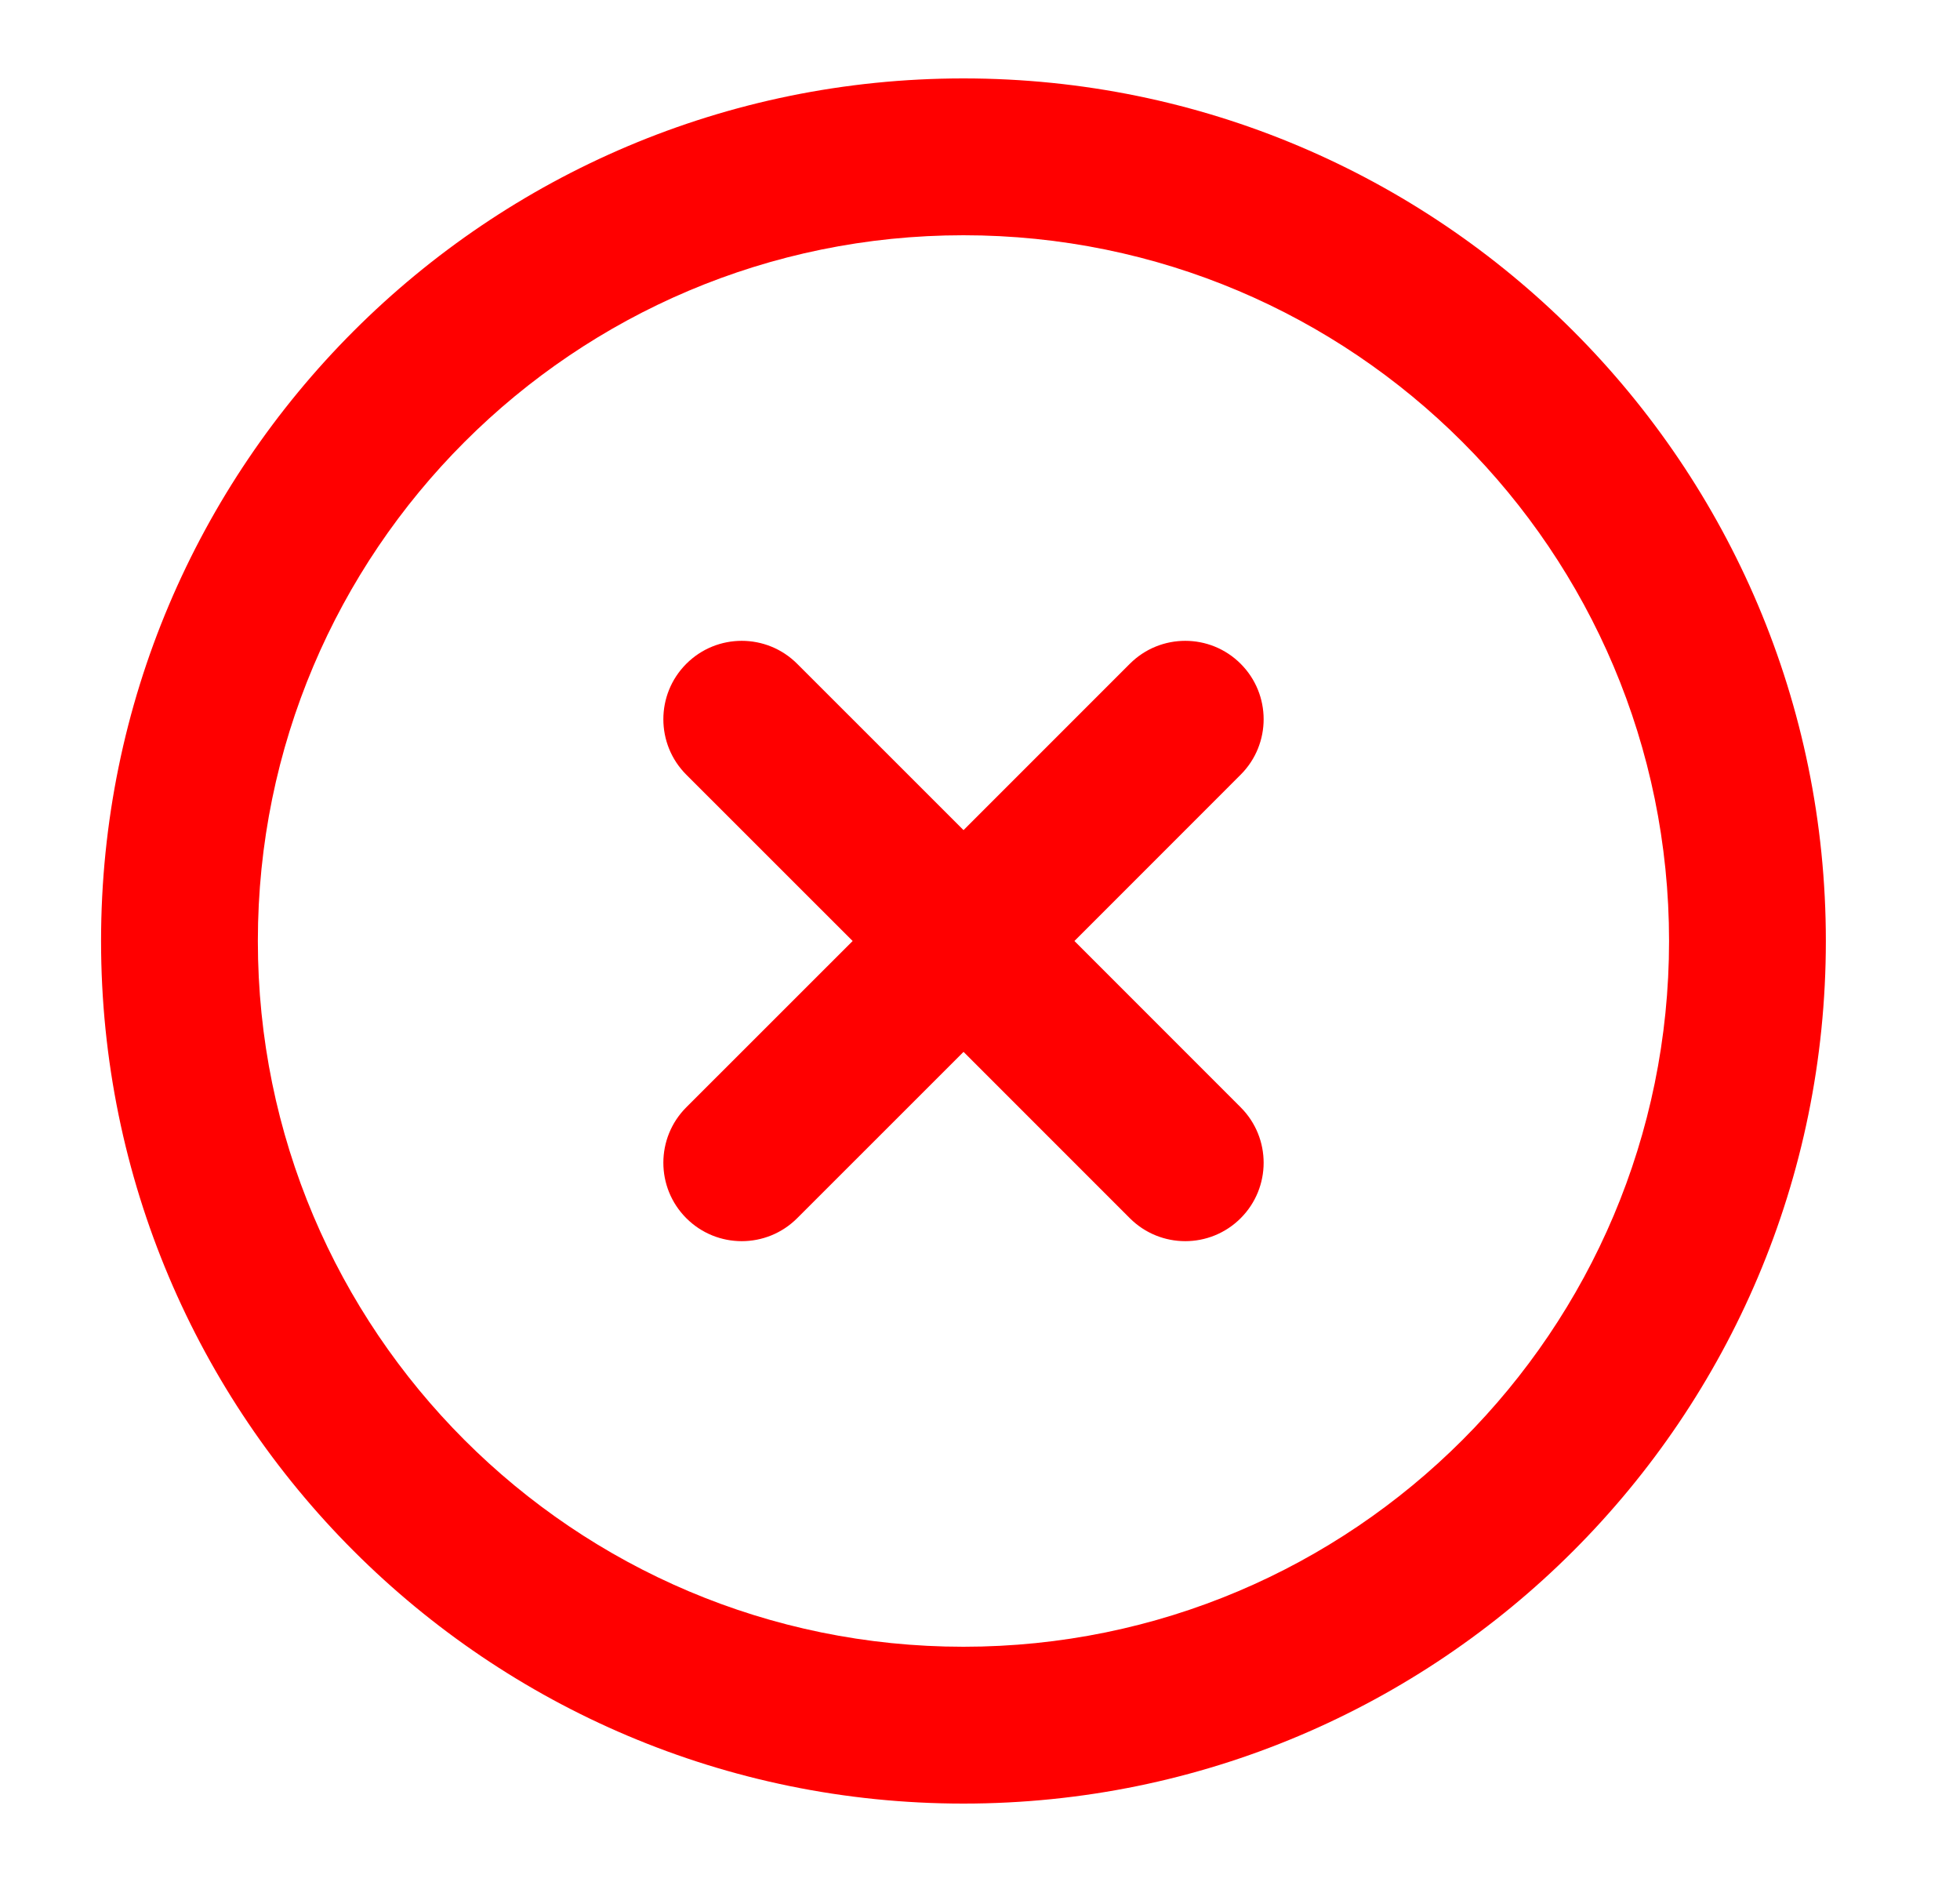
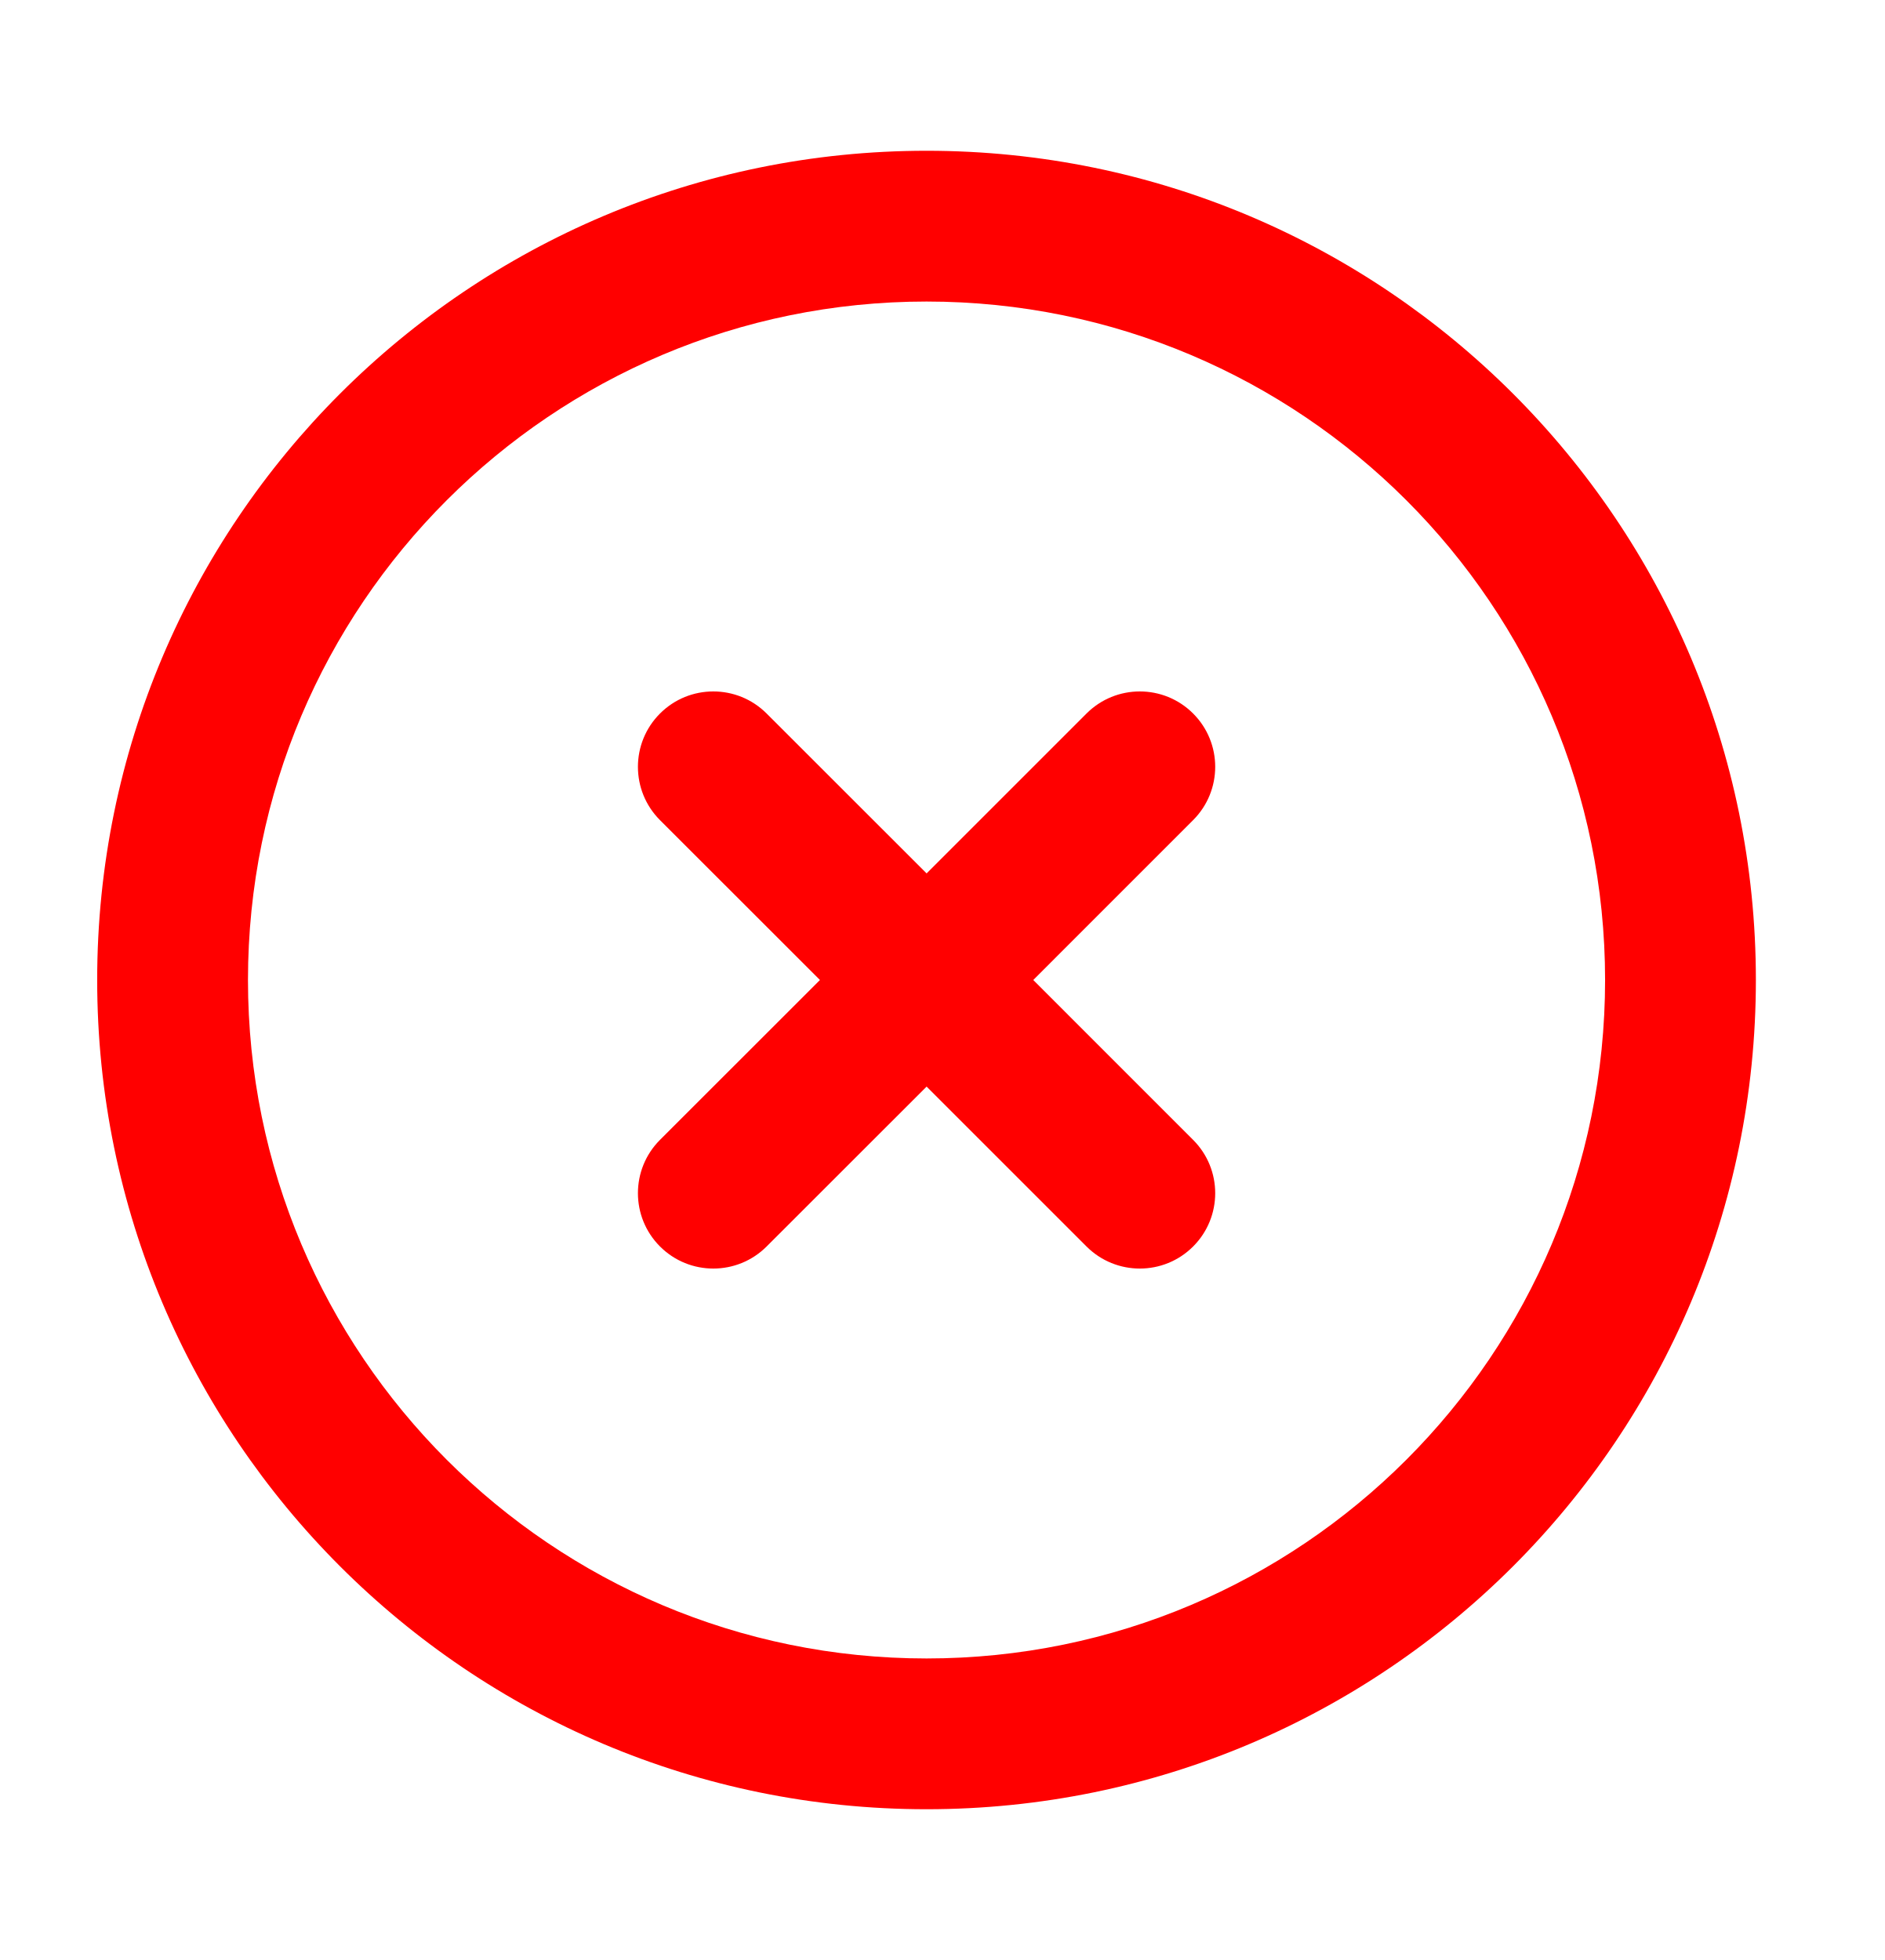
- <svg xmlns="http://www.w3.org/2000/svg" width="25" height="24" viewBox="0 0 50 48" fill="none">
+ <svg xmlns="http://www.w3.org/2000/svg" width="25" height="26" viewBox="0 0 50 48" fill="none">
  <path fill-rule="evenodd" clip-rule="evenodd" d="M2.578 24C2.578 11.849 12.428 2 24.578 2C36.729 2 46.578 11.849 46.578 24C46.578 36.151 36.729 46 24.578 46C12.428 46 2.578 36.151 2.578 24ZM24.578 6C14.637 6 6.578 14.059 6.578 24C6.578 33.941 14.637 42 24.578 42C34.52 42 42.578 33.941 42.578 24C42.578 14.059 34.52 6 24.578 6ZM17.508 16.93C18.289 16.149 19.555 16.149 20.336 16.93L24.58 21.172L28.822 16.93C29.603 16.149 30.869 16.149 31.65 16.93C32.431 17.711 32.431 18.977 31.65 19.758L27.409 24L31.65 28.242C32.431 29.023 32.431 30.289 31.65 31.07C30.869 31.851 29.603 31.851 28.822 31.07L24.58 26.828L20.336 31.07C19.555 31.851 18.289 31.851 17.508 31.07C16.727 30.289 16.727 29.022 17.508 28.241L21.751 24L17.508 19.759C16.727 18.978 16.727 17.711 17.508 16.93Z" fill="red" />
</svg>
